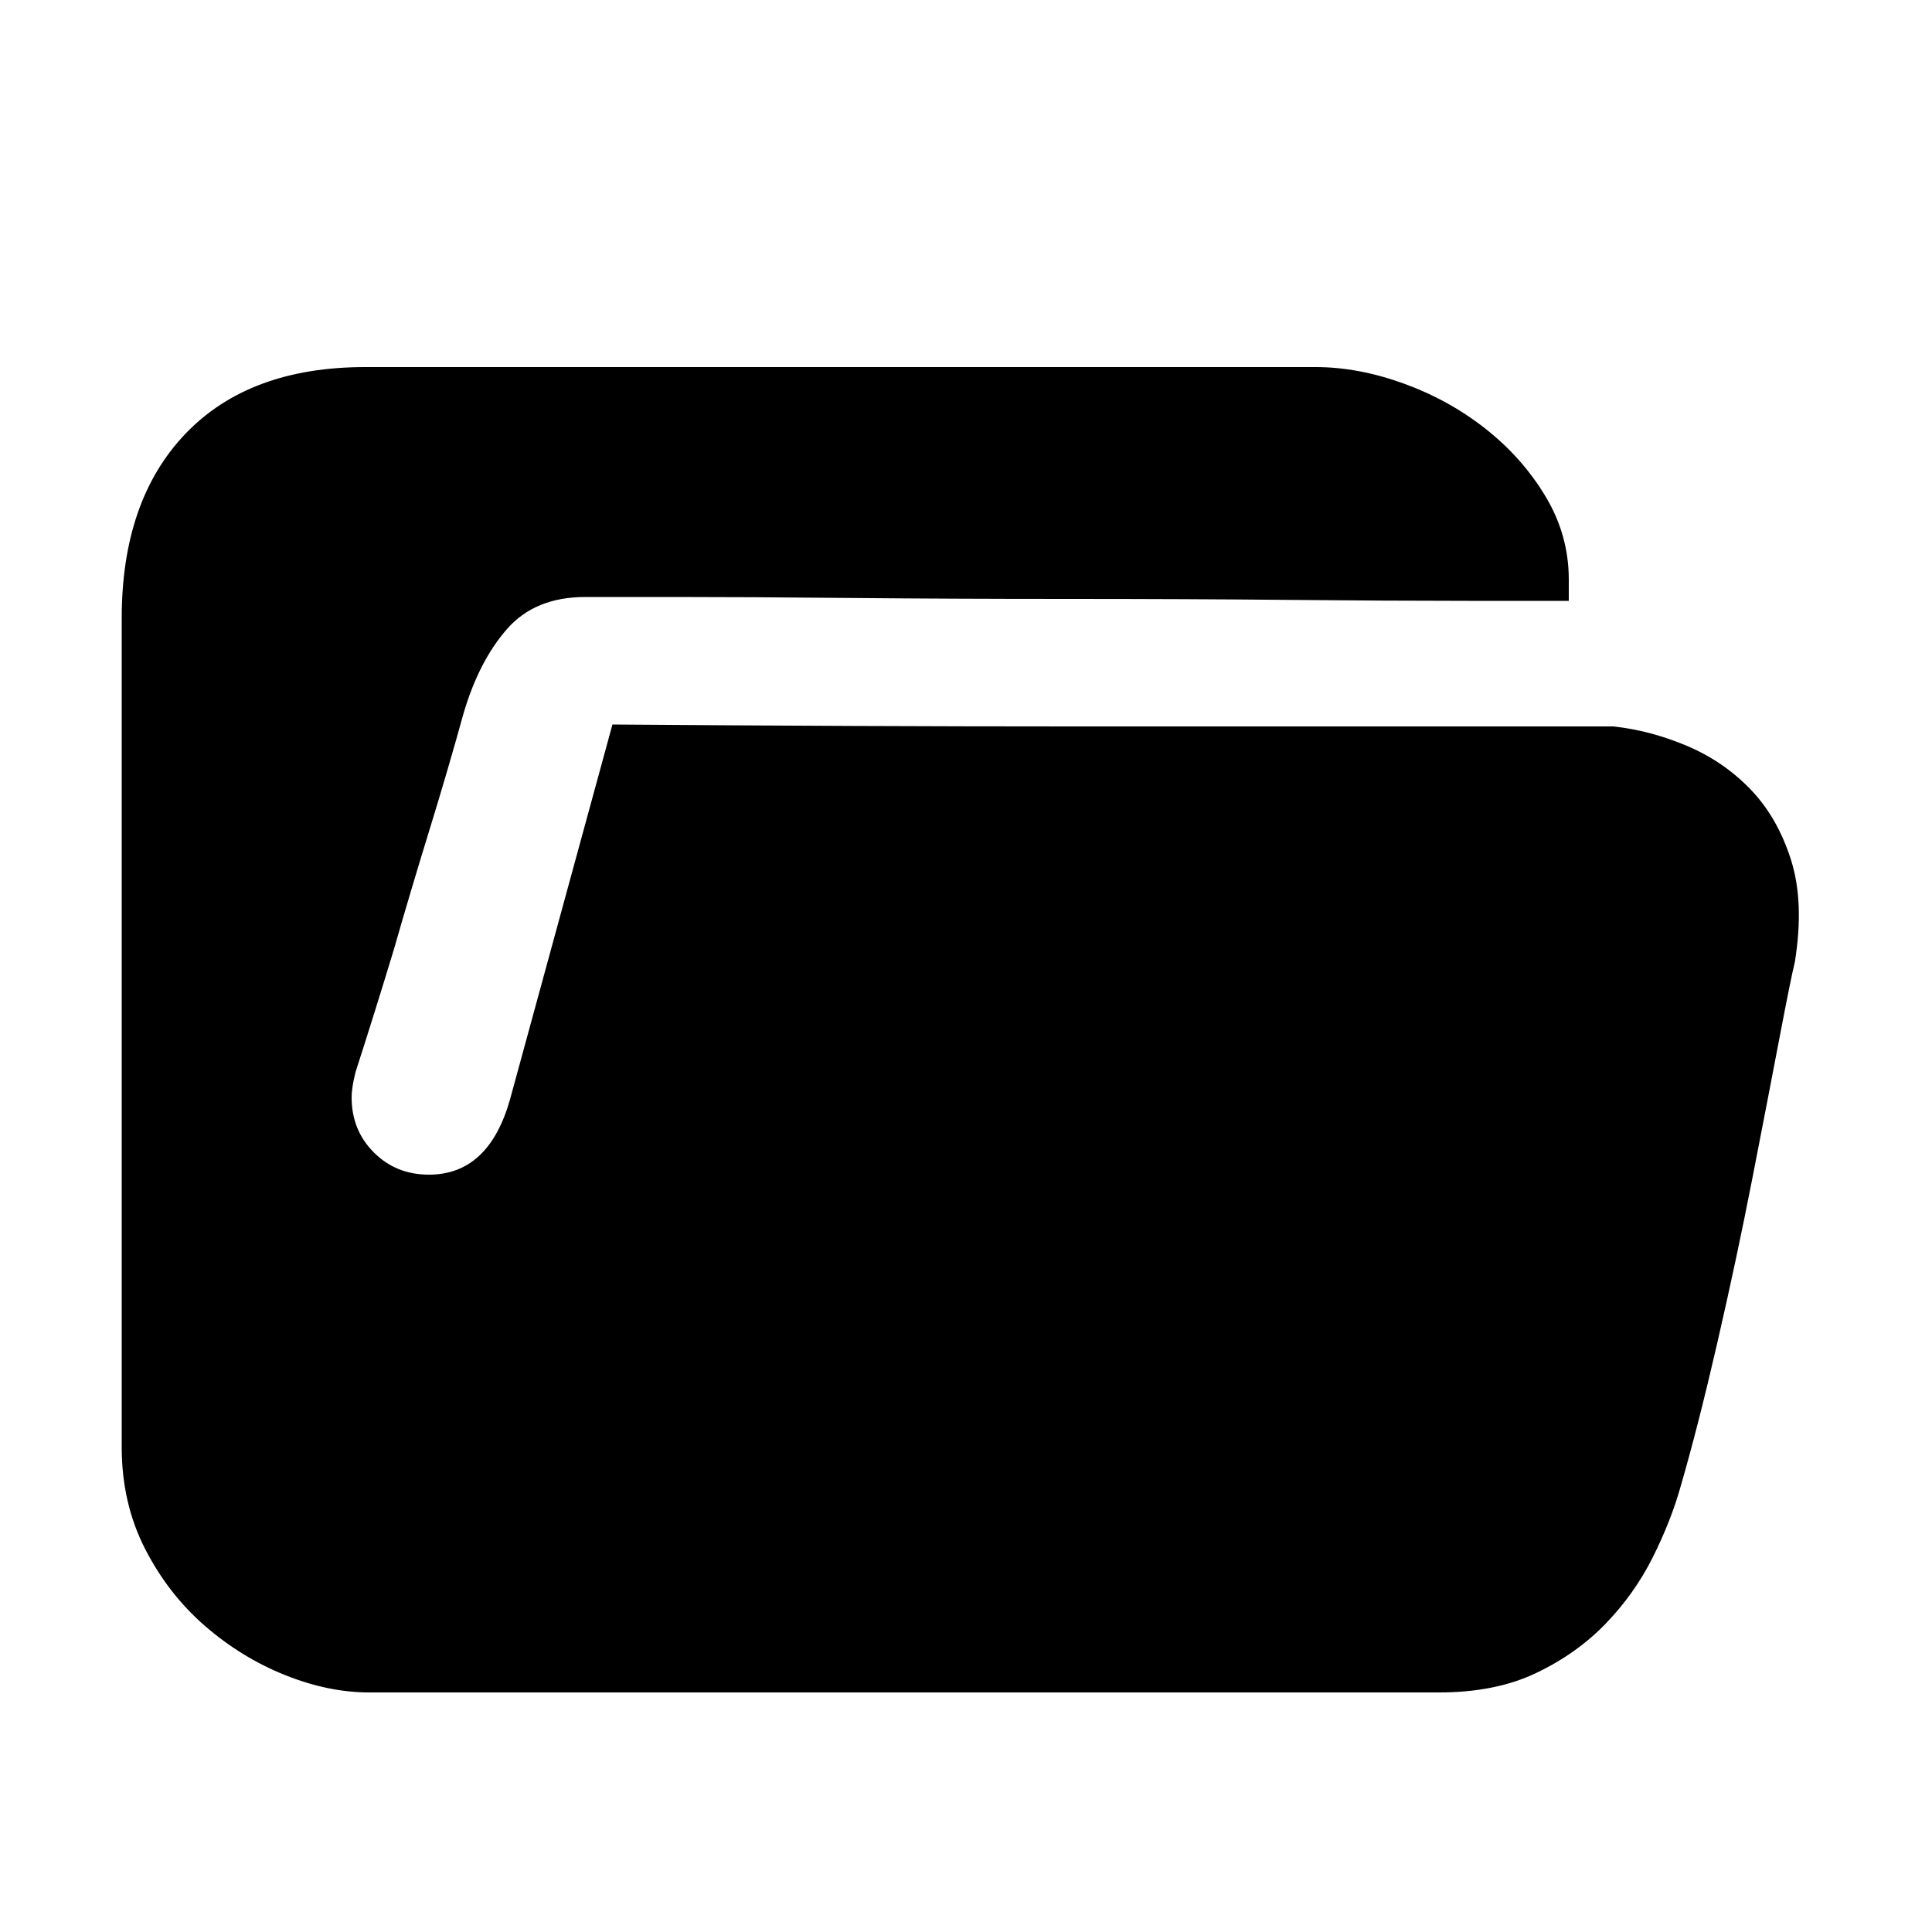
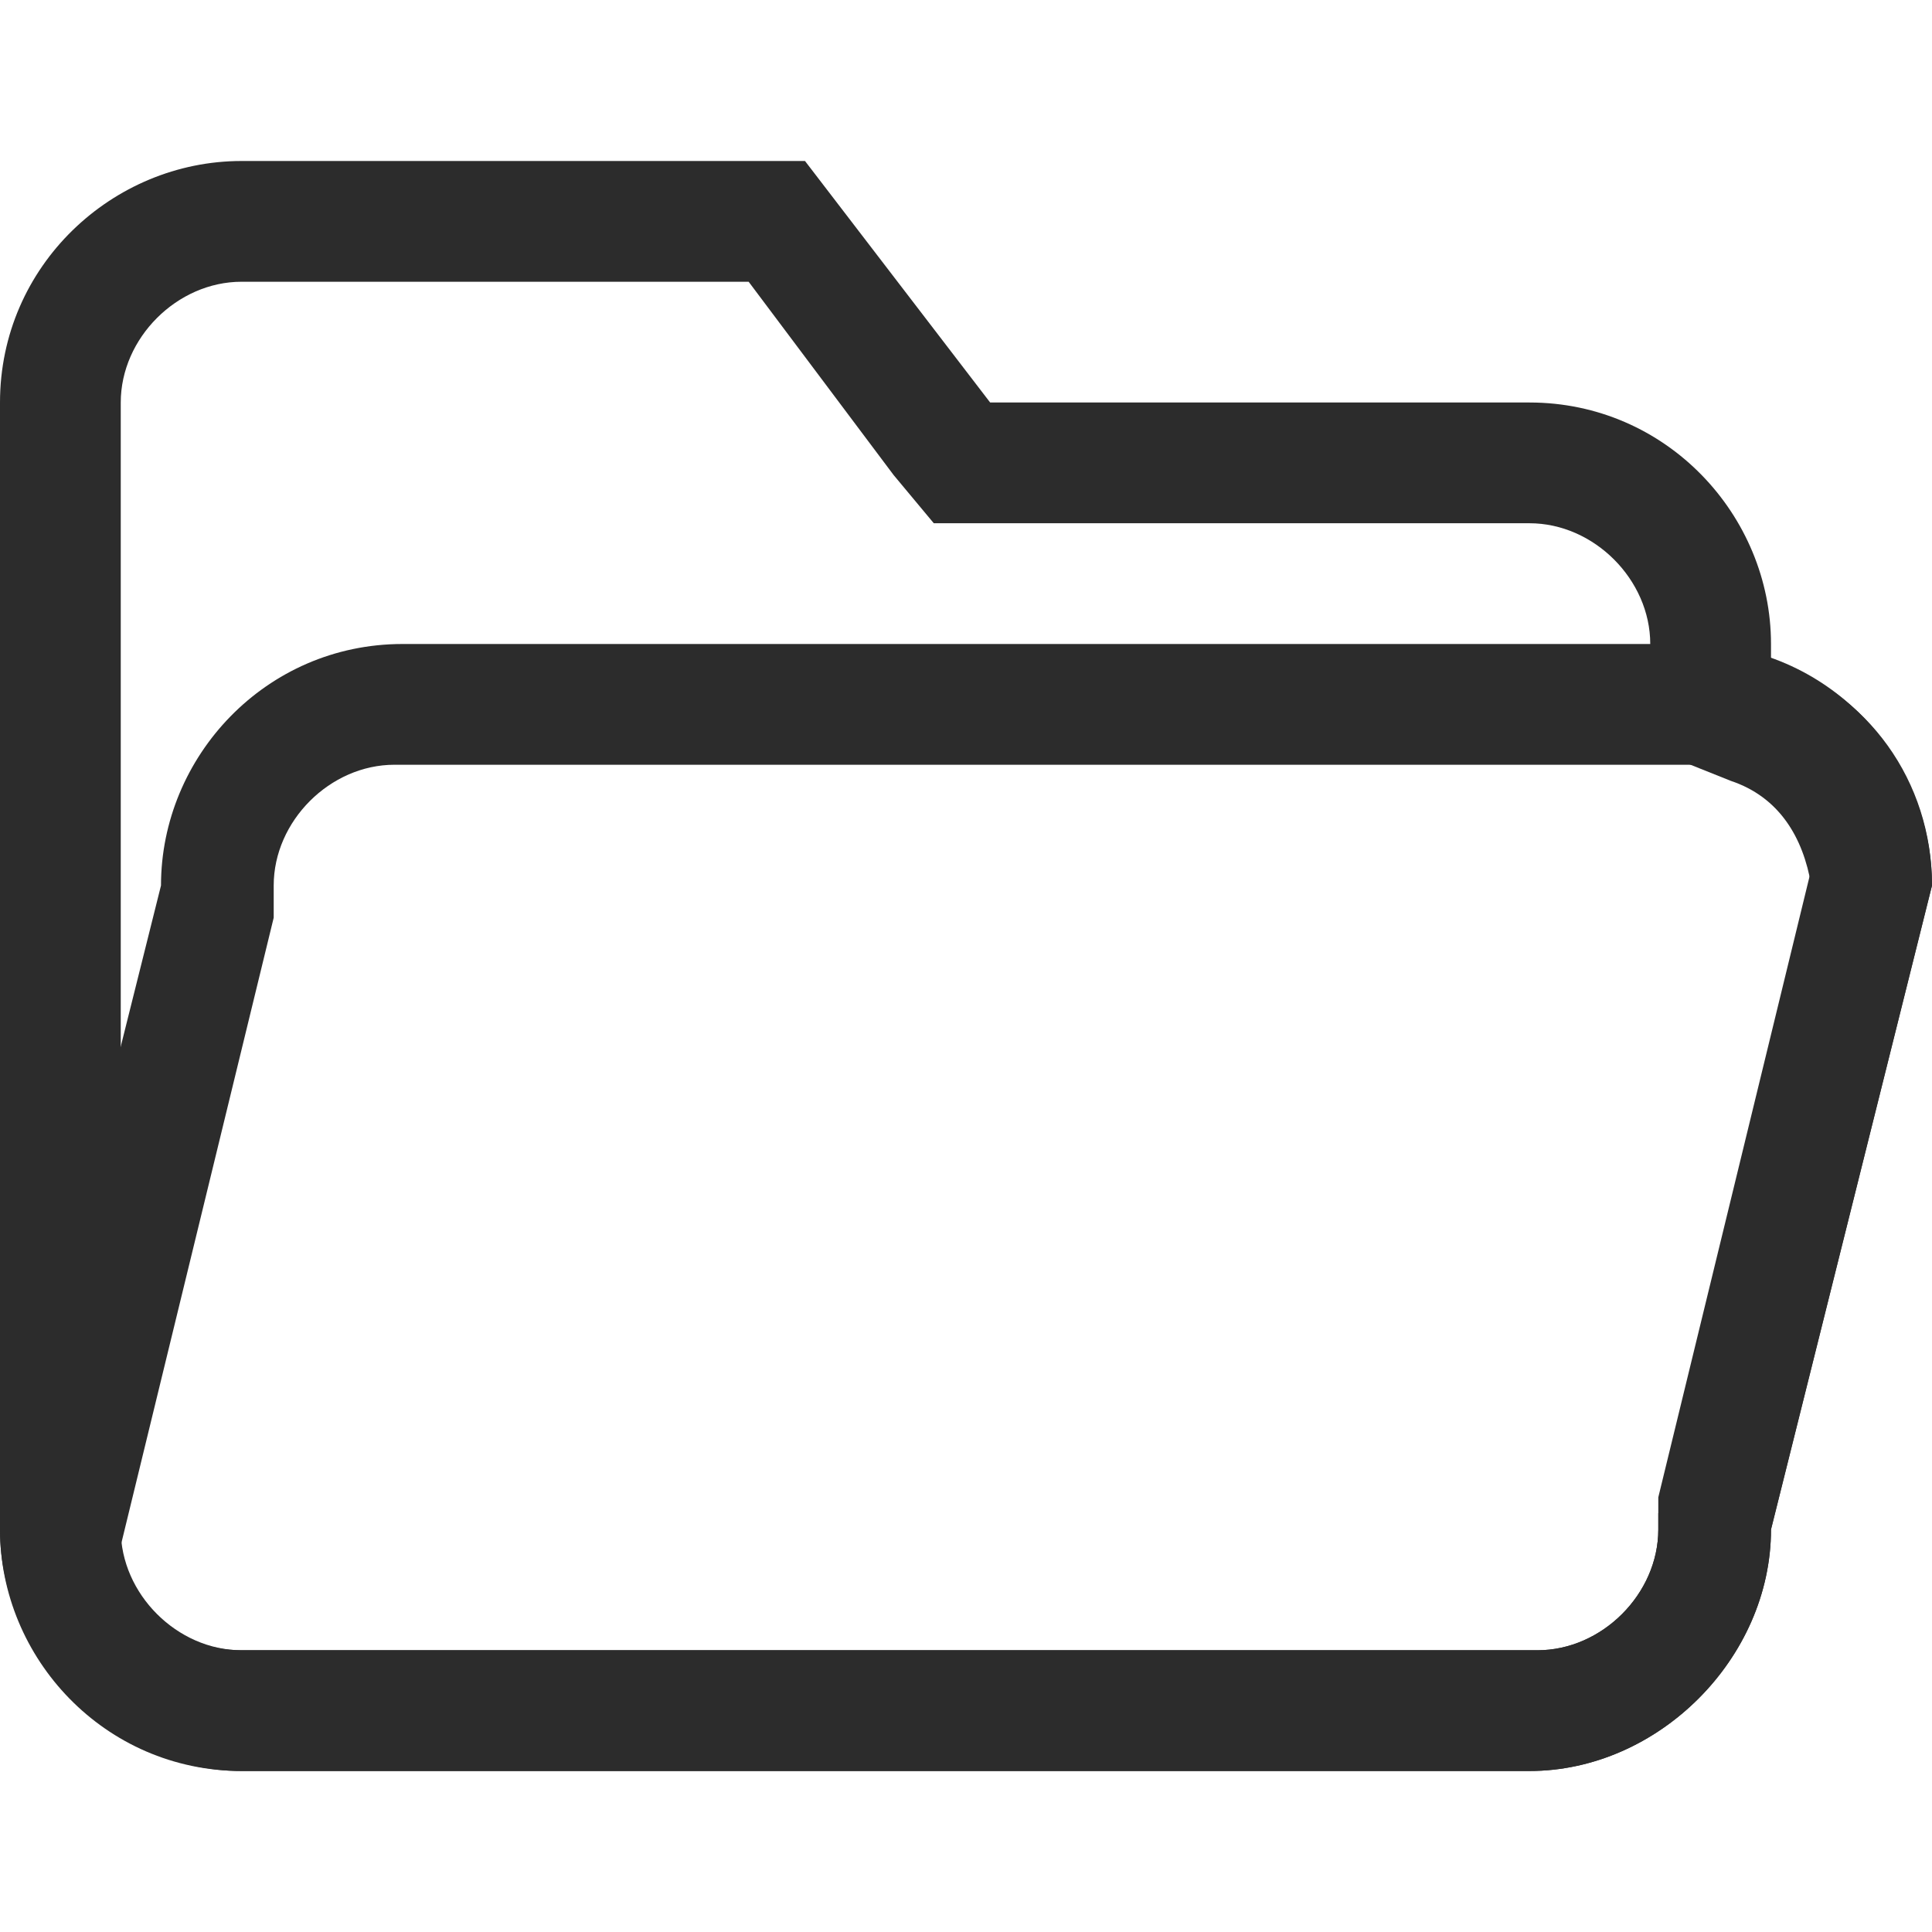
- <svg xmlns="http://www.w3.org/2000/svg" t="1784720425479" class="icon" viewBox="0 0 1024 1024" version="1.1" p-id="7012" width="200" height="200">
-   <path d="M855.04 385.024q19.456 2.048 38.912 10.24t33.792 23.04 21.504 37.376 2.048 54.272q-2.048 8.192-8.192 40.448t-14.336 74.24-18.432 86.528-19.456 76.288q-5.12 18.432-14.848 37.888t-25.088 35.328-36.864 26.112-51.2 10.24l-567.296 0q-21.504 0-44.544-9.216t-42.496-26.112-31.744-40.96-12.288-53.76l0-439.296q0-62.464 33.792-97.792t95.232-35.328l503.808 0q22.528 0 46.592 8.704t43.52 24.064 31.744 35.84 12.288 44.032l0 11.264-53.248 0q-40.96 0-95.744-0.512t-116.736-0.512-115.712-0.512-92.672-0.512l-47.104 0q-26.624 0-41.472 16.896t-23.04 44.544q-8.192 29.696-18.432 62.976t-18.432 61.952q-10.24 33.792-20.48 65.536-2.048 8.192-2.048 13.312 0 17.408 11.776 29.184t29.184 11.776q31.744 0 43.008-39.936l54.272-198.656q133.12 1.024 243.712 1.024l286.72 0z" p-id="7013" />
+ <svg xmlns="http://www.w3.org/2000/svg" t="1785213684435" class="icon" viewBox="0 0 1024 1024" version="1.1" p-id="2554" width="200" height="200">
+   <path d="M896 405.333c34.133 0 59.733 25.6 64 55.467l-81.067 332.8v17.067c0 34.133-29.867 64-64 64H128c-34.133 0-59.733-25.6-64-55.467l81.067-332.8V469.333c0-34.133 29.867-64 64-64H896M896 341.333H213.333c-72.533 0-128 59.733-128 128l-85.333 341.333c0 68.267 59.733 128 128 128h682.667c68.267 0 128-59.733 128-128l85.333-341.333c0-68.267-55.467-128-128-128z" fill="#2c2c2c" p-id="2555" />
+   <path d="M396.8 149.333l76.8 102.4 21.333 25.6H810.667c34.133 0 64 29.867 64 64v55.467l42.667 17.067c25.6 8.533 38.4 29.867 42.667 55.467l-81.067 332.8v8.533c0 34.133-29.867 64-64 64H128c-34.133 0-64-29.867-64-64V213.333c0-34.133 29.867-64 64-64h268.8M426.667 85.333H128C59.733 85.333 0 140.8 0 213.333v597.333c0 68.267 55.467 128 128 128h682.667c68.267 0 128-59.733 128-128l85.333-341.333c0-55.467-34.133-102.4-85.333-119.467V341.333c0-68.267-55.467-128-128-128h-285.867L426.667 85.333z" fill="#2c2c2c" p-id="2556" />
</svg>
